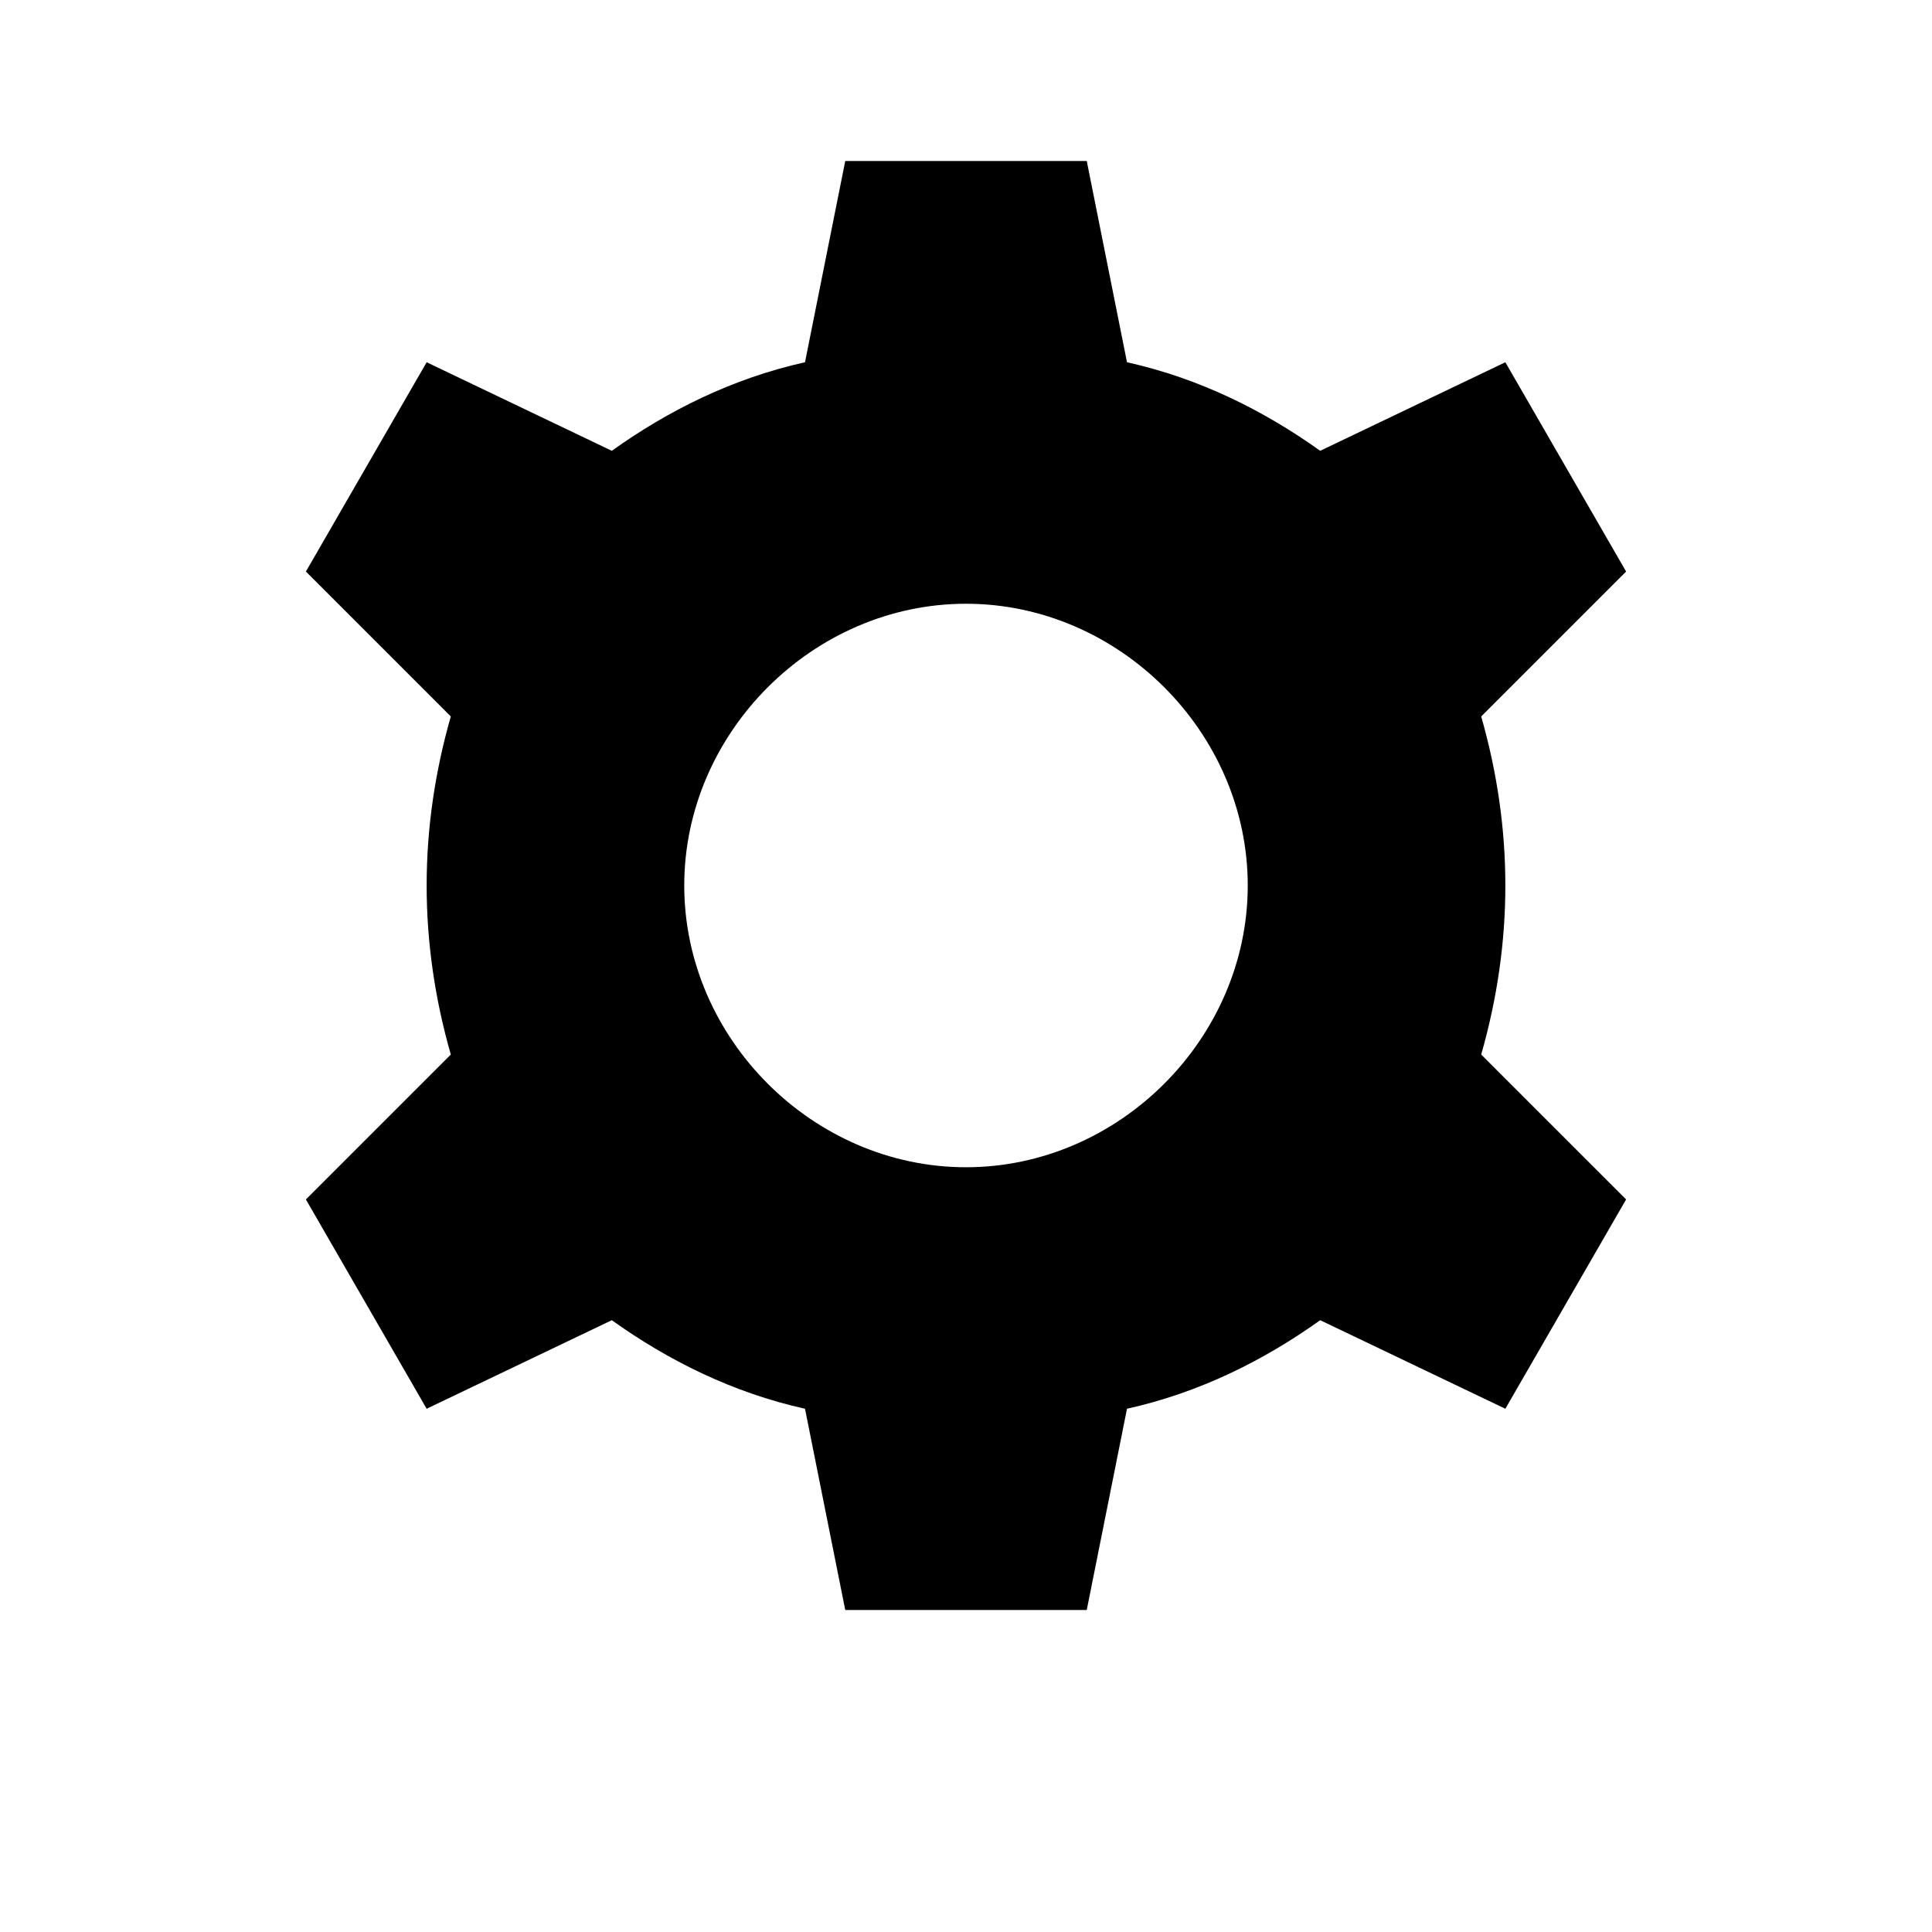
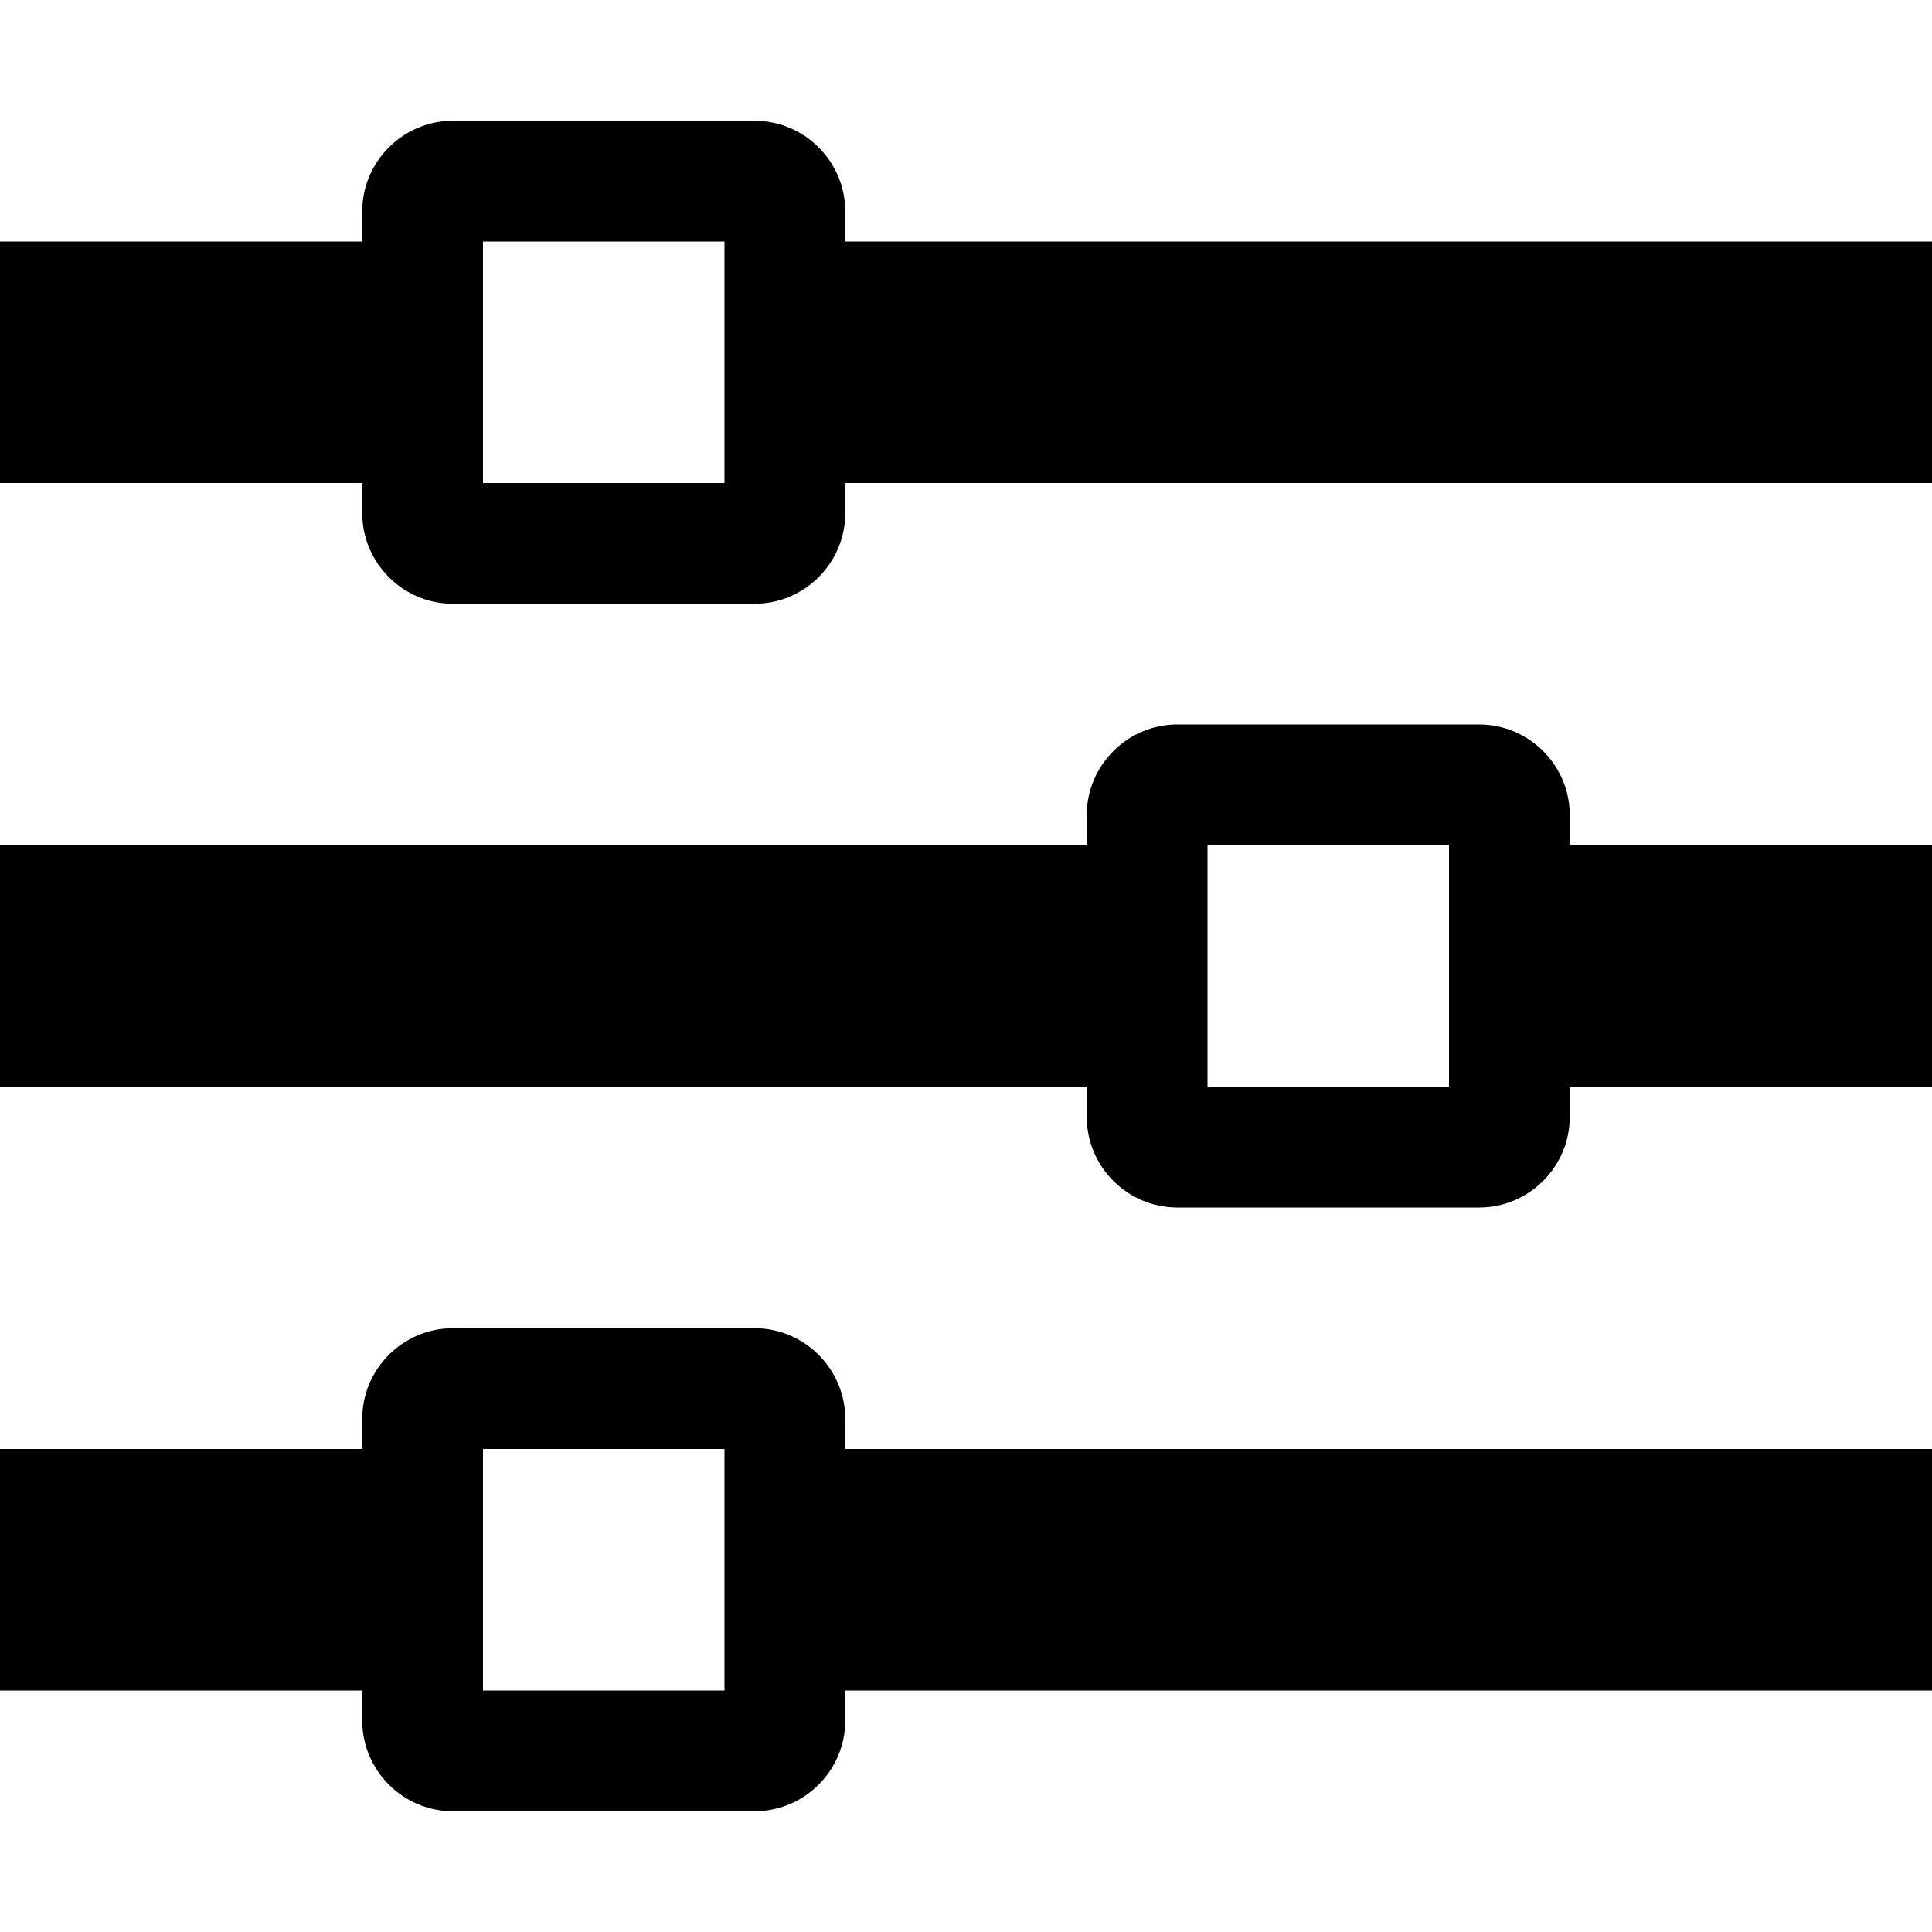
<svg xmlns="http://www.w3.org/2000/svg" viewBox="0 0 24 24">
-   <path fill="currentColor" d="M 13.5,2 L 10.5,2 L 10,4.5 C 9.1,4.7 8.3,5.1 7.6,5.6 L 5.3,4.5 L 3.8,7.1 L 5.6,8.9 C 5.4,9.6 5.3,10.3 5.3,11 C 5.3,11.7 5.4,12.4 5.6,13.1 L 3.8,14.9 L 5.3,17.5 L 7.6,16.4 C 8.3,16.9 9.1,17.3 10,17.5 L 10.5,20 L 13.5,20 L 14,17.5 C 14.9,17.3 15.7,16.9 16.4,16.4 L 18.7,17.5 L 20.2,14.9 L 18.4,13.1 C 18.6,12.4 18.7,11.7 18.7,11 C 18.7,10.3 18.6,9.6 18.4,8.9 L 20.2,7.1 L 18.7,4.5 L 16.4,5.6 C 15.7,5.1 14.9,4.7 14,4.5 Z M 12,7.5 C 13.9,7.5 15.5,9.1 15.5,11 C 15.5,12.9 13.9,14.5 12,14.5 C 10.1,14.5 8.5,12.9 8.5,11 C 8.5,9.1 10.1,7.5 12,7.5 Z" />
+   <g transform="translate(0, 0) scale(0.0234375)">
+     <path fill="currentColor" d="M448 128v-16c0-26.4-21.6-48-48-48h-160c-26.4 0-48 21.6-48 48v16h-192v128h192v16c0 26.4 21.6 48 48 48h160c26.4 0 48-21.6 48-48v-16h576v-128h-576zM256 256v-128h128v128h-128zM832 432c0-26.4-21.6-48-48-48h-160c-26.4 0-48 21.6-48 48v16h-576v128h576v16c0 26.4 21.6 48 48 48h160c26.4 0 48-21.6 48-48v-16h192v-128h-192v-16zM640 576v-128h128v128h-128zM448 752c0-26.4-21.6-48-48-48h-160c-26.4 0-48 21.6-48 48v16h-192v128h192v16c0 26.4 21.6 48 48 48h160c26.4 0 48-21.6 48-48v-16h576v-128h-576v-16zM256 896v-128h128v128h-128z" />
+   </g>
</svg>
